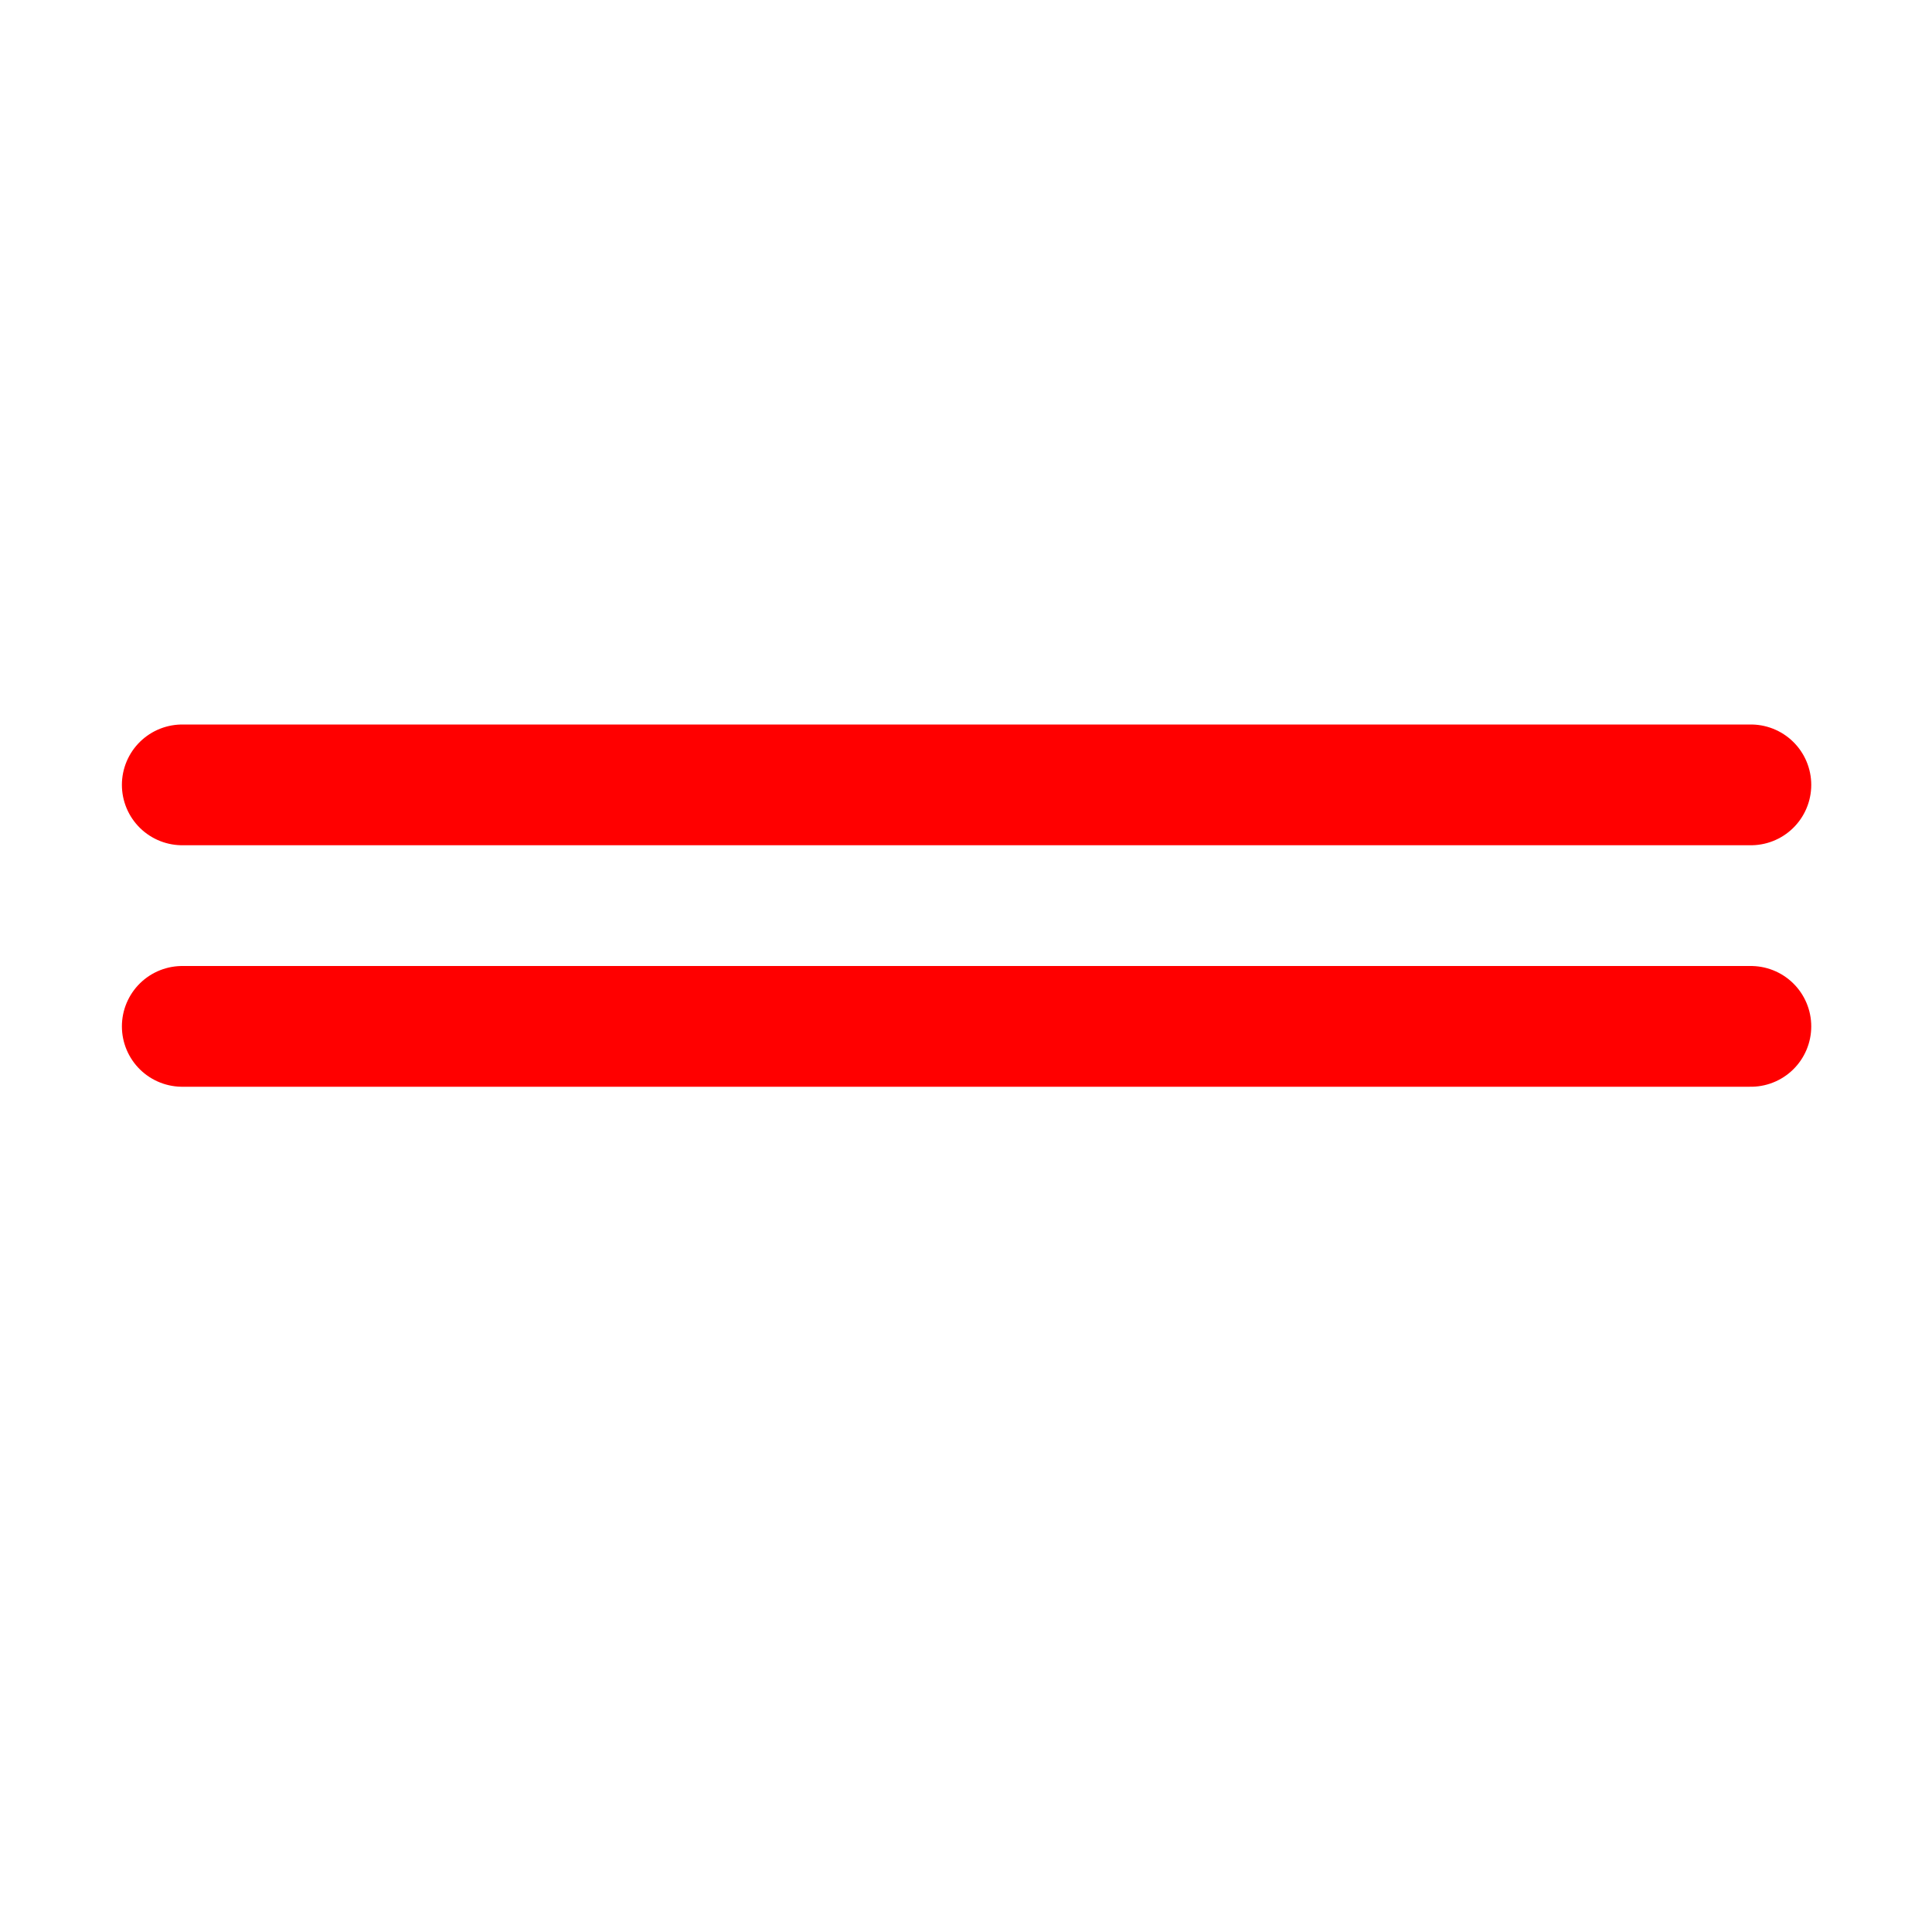
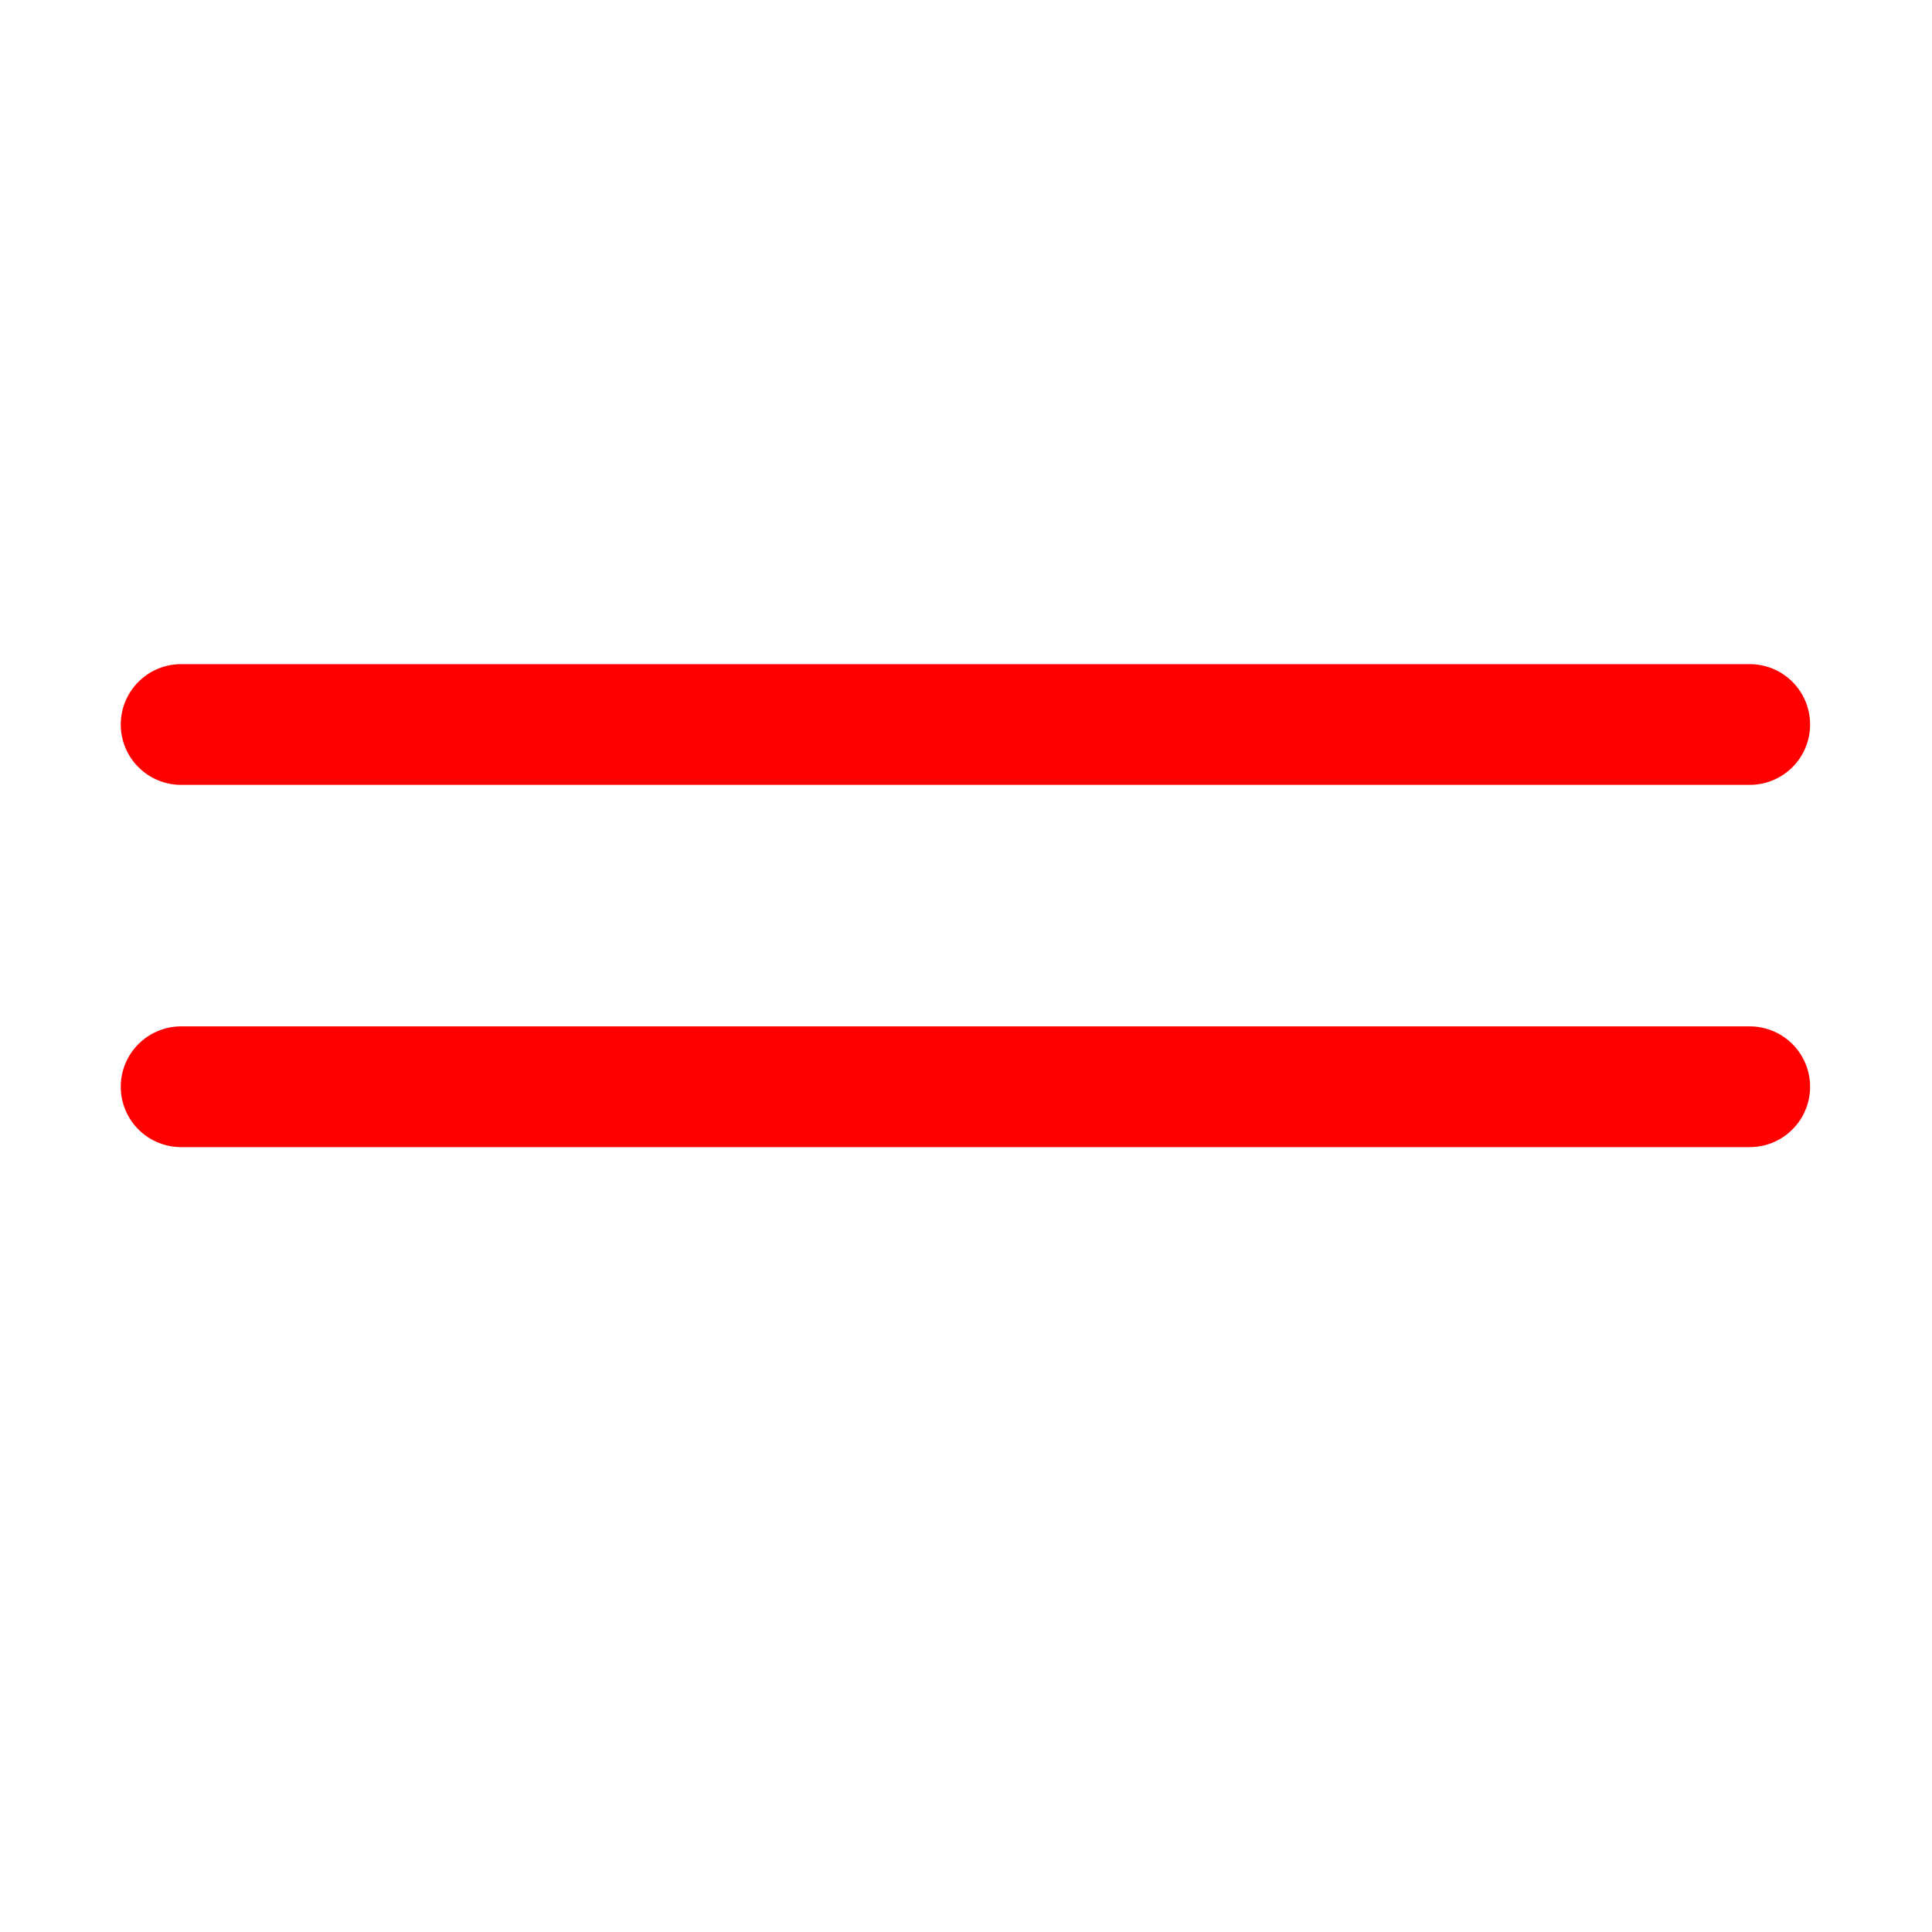
<svg xmlns="http://www.w3.org/2000/svg" width="32" height="32" viewBox="0 0 32 32" id="svg2" version="1.1">
  <defs id="defs4" />
  <g id="layer1" transform="translate(0,-1020.362)">
-     <path style="fill:none;stroke:#ff0000;stroke-width:2;stroke-linecap:round;stroke-linejoin:round;stroke-miterlimit:4;stroke-dasharray:none;stroke-opacity:1" d="M 3.019,1033.362 H 29" id="path4521" />
-     <path style="fill:none;stroke:#ff0000;stroke-width:2;stroke-linecap:round;stroke-linejoin:round;stroke-miterlimit:4;stroke-dasharray:none;stroke-opacity:1" d="M 3.019,1037.362 H 29" id="path4521-2" />
+     <path style="fill:none;stroke:#ff0000;stroke-width:2;stroke-linecap:round;stroke-linejoin:round;stroke-miterlimit:4;stroke-dasharray:none;stroke-opacity:1" d="M 3,1032.362 H 28.981" id="path4521" />
+     <path style="fill:none;stroke:#ff0000;stroke-width:2;stroke-linecap:round;stroke-linejoin:round;stroke-miterlimit:4;stroke-dasharray:none;stroke-opacity:1" d="M 3,1038.362 H 28.981" id="path4521-2" />
  </g>
</svg>
